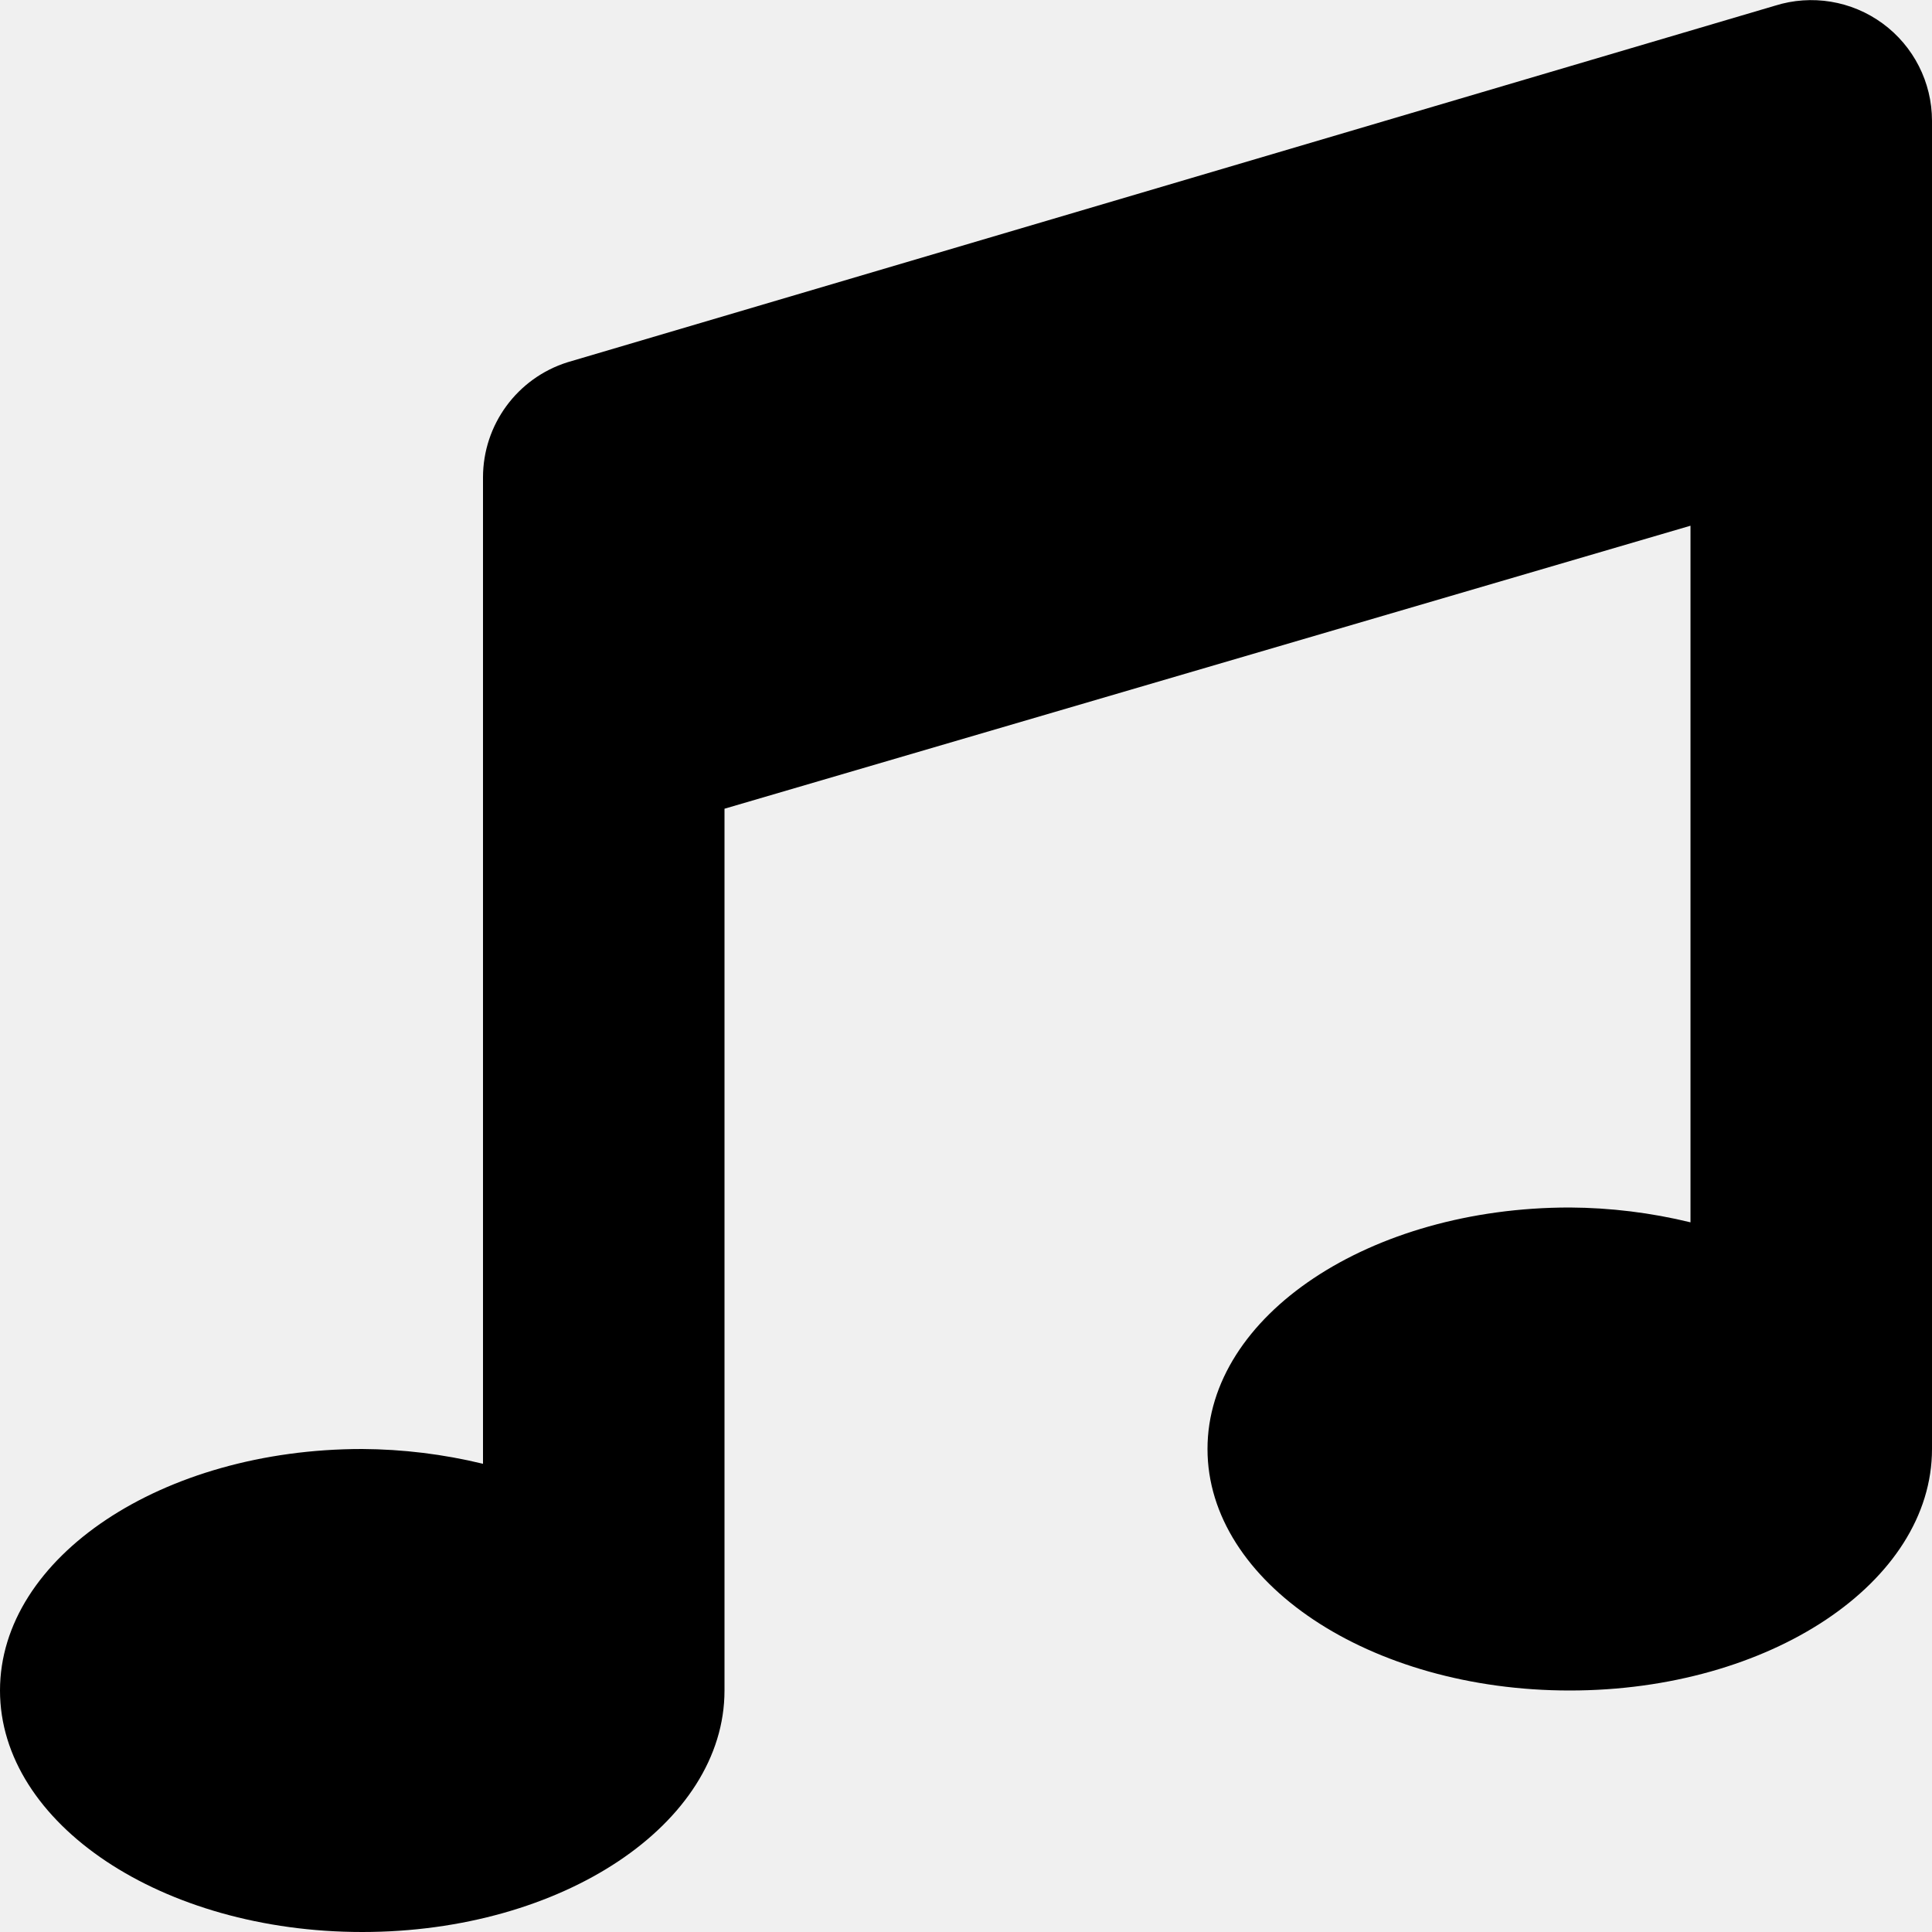
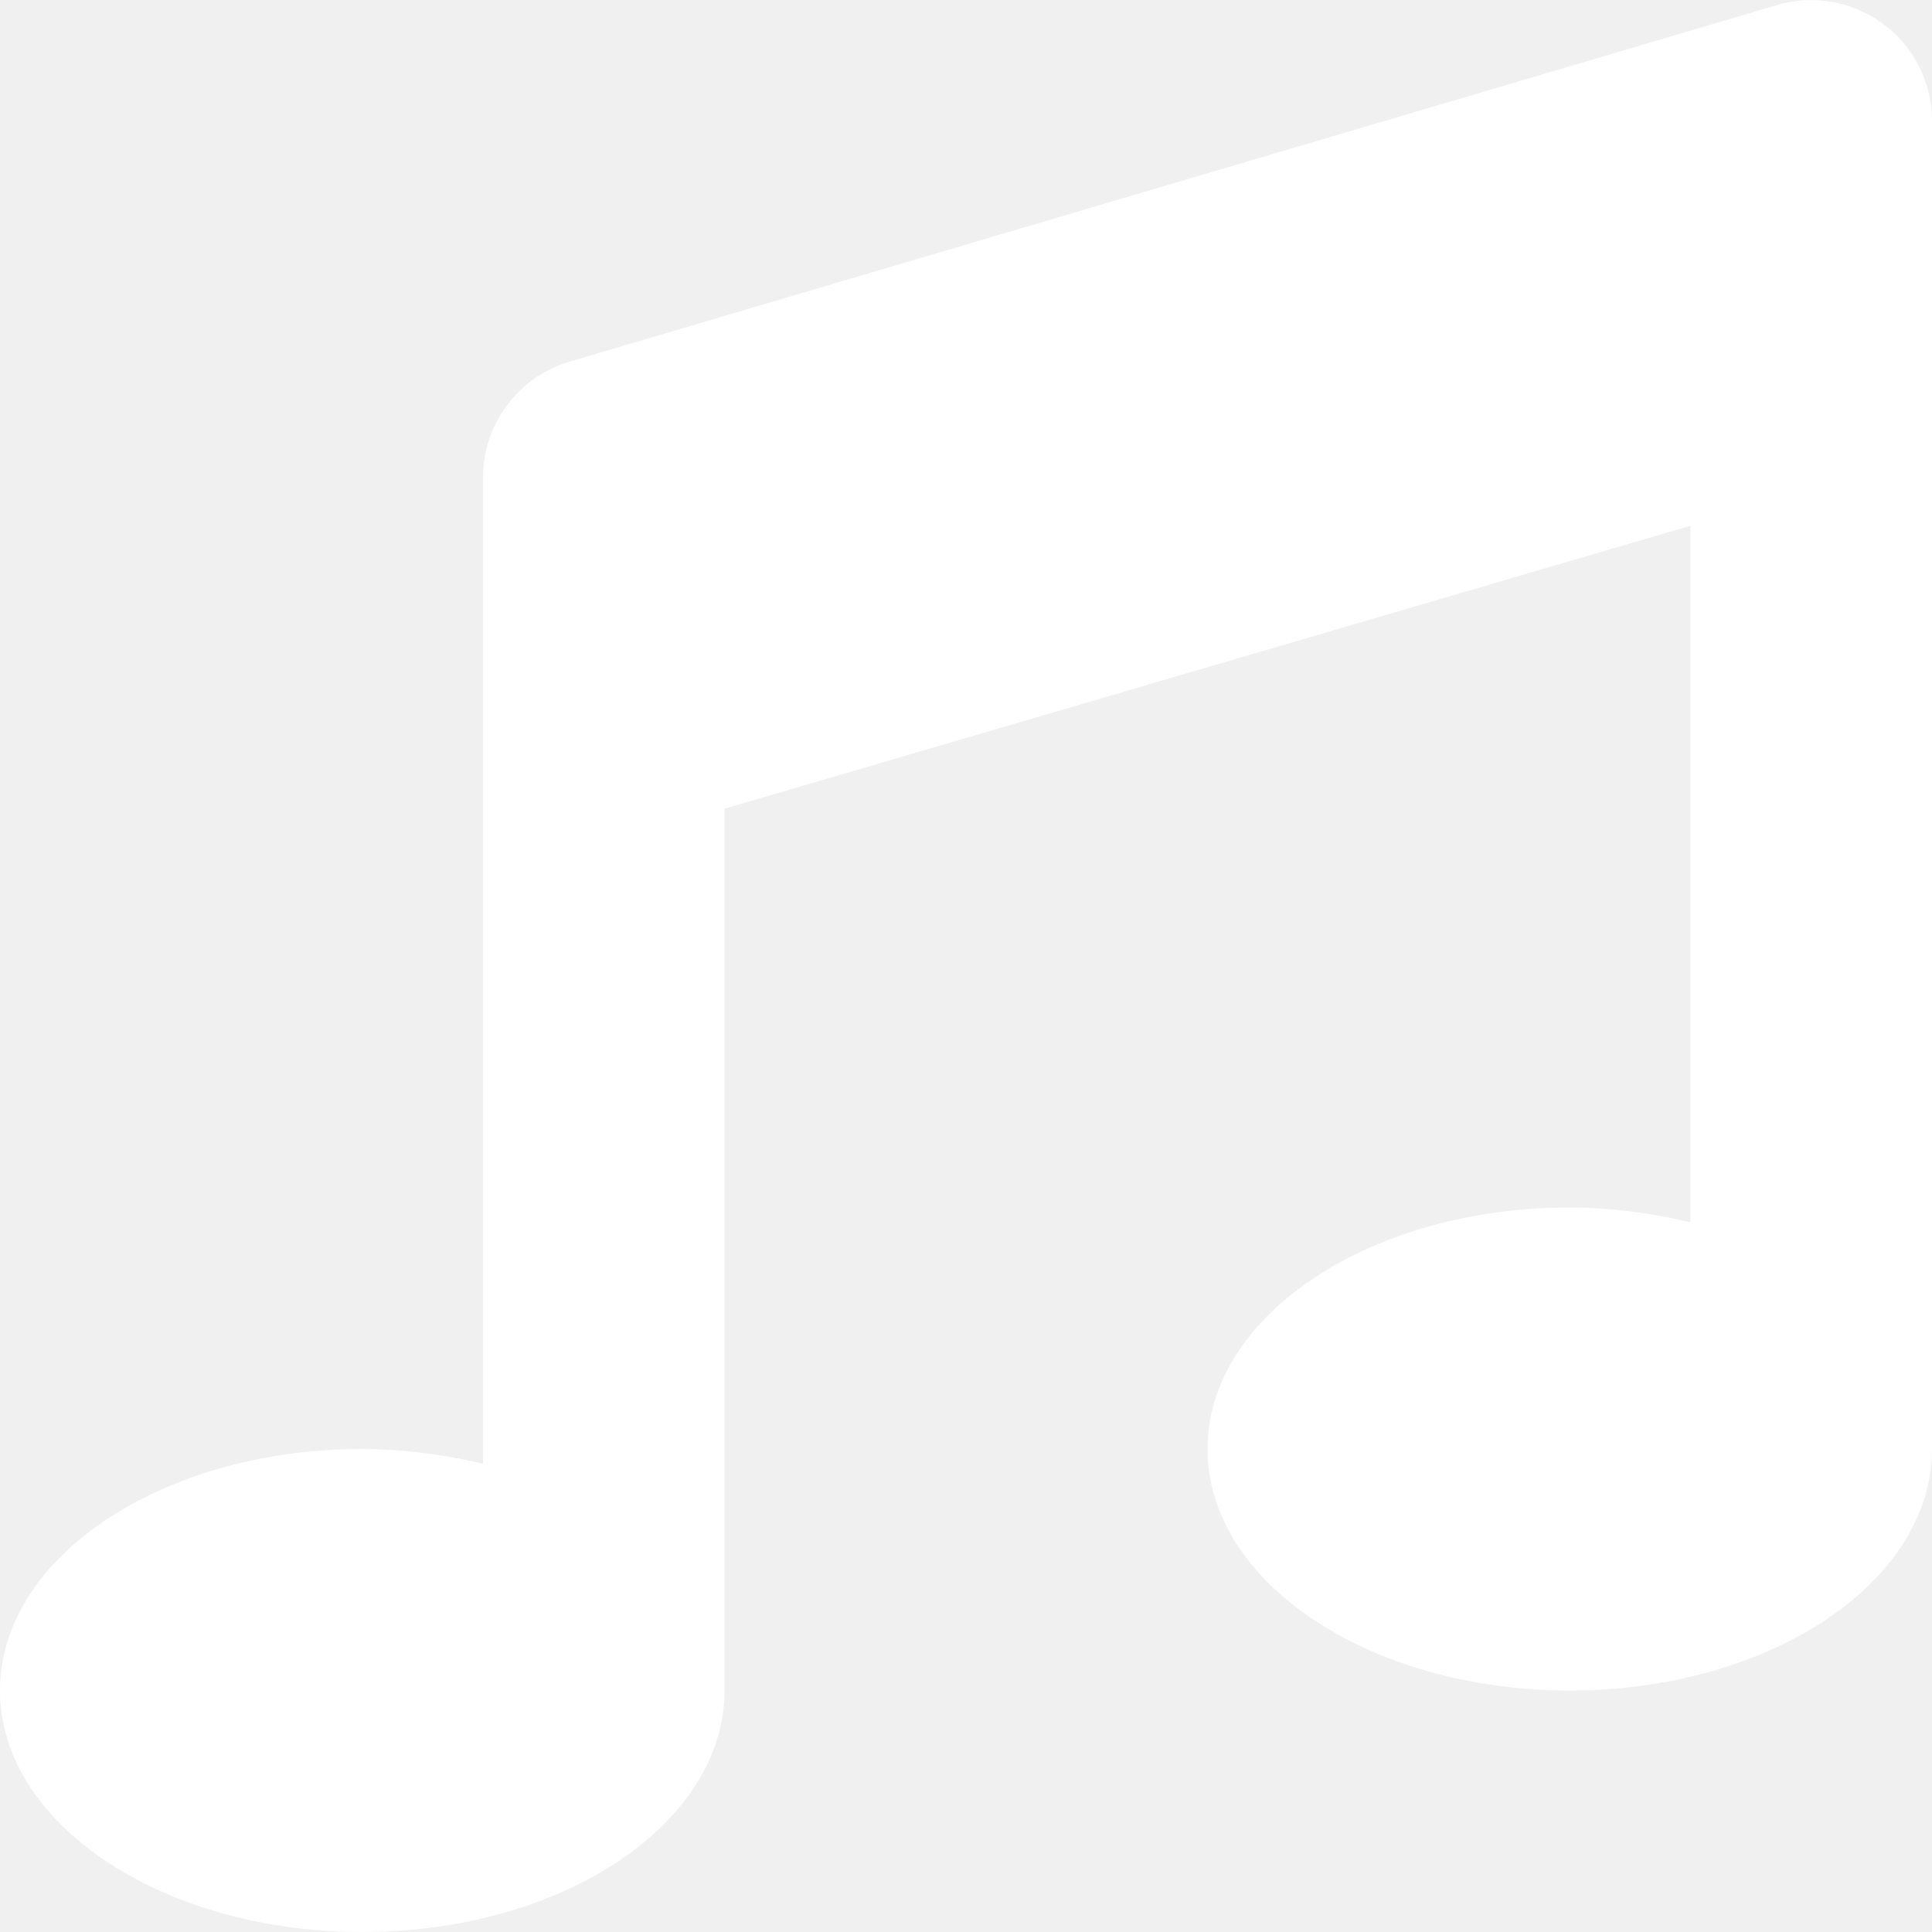
<svg xmlns="http://www.w3.org/2000/svg" width="512px" height="512px" viewBox="0 0 512 512">
-   <path d="M470.38 1.51L150.41 96A32 32 0 0 0 128 126.51v261.41A139 139 0 0 0 96 384c-53 0-96 28.66-96 64s43 64 96 64 96-28.66 96-64V214.32l256-75v184.61a138.4 138.4 0 0 0-32-3.93c-53 0-96 28.66-96 64s43 64 96 64 96-28.65 96-64V32a32 32 0 0 0-41.62-30.49z" />
+   <path d="M470.38 1.51L150.41 96A32 32 0 0 0 128 126.51v261.41A139 139 0 0 0 96 384c-53 0-96 28.66-96 64s43 64 96 64 96-28.66 96-64V214.32l256-75v184.61a138.4 138.4 0 0 0-32-3.93c-53 0-96 28.66-96 64s43 64 96 64 96-28.65 96-64V32a32 32 0 0 0-41.62-30.49z" fill="#fff" />
</svg>
